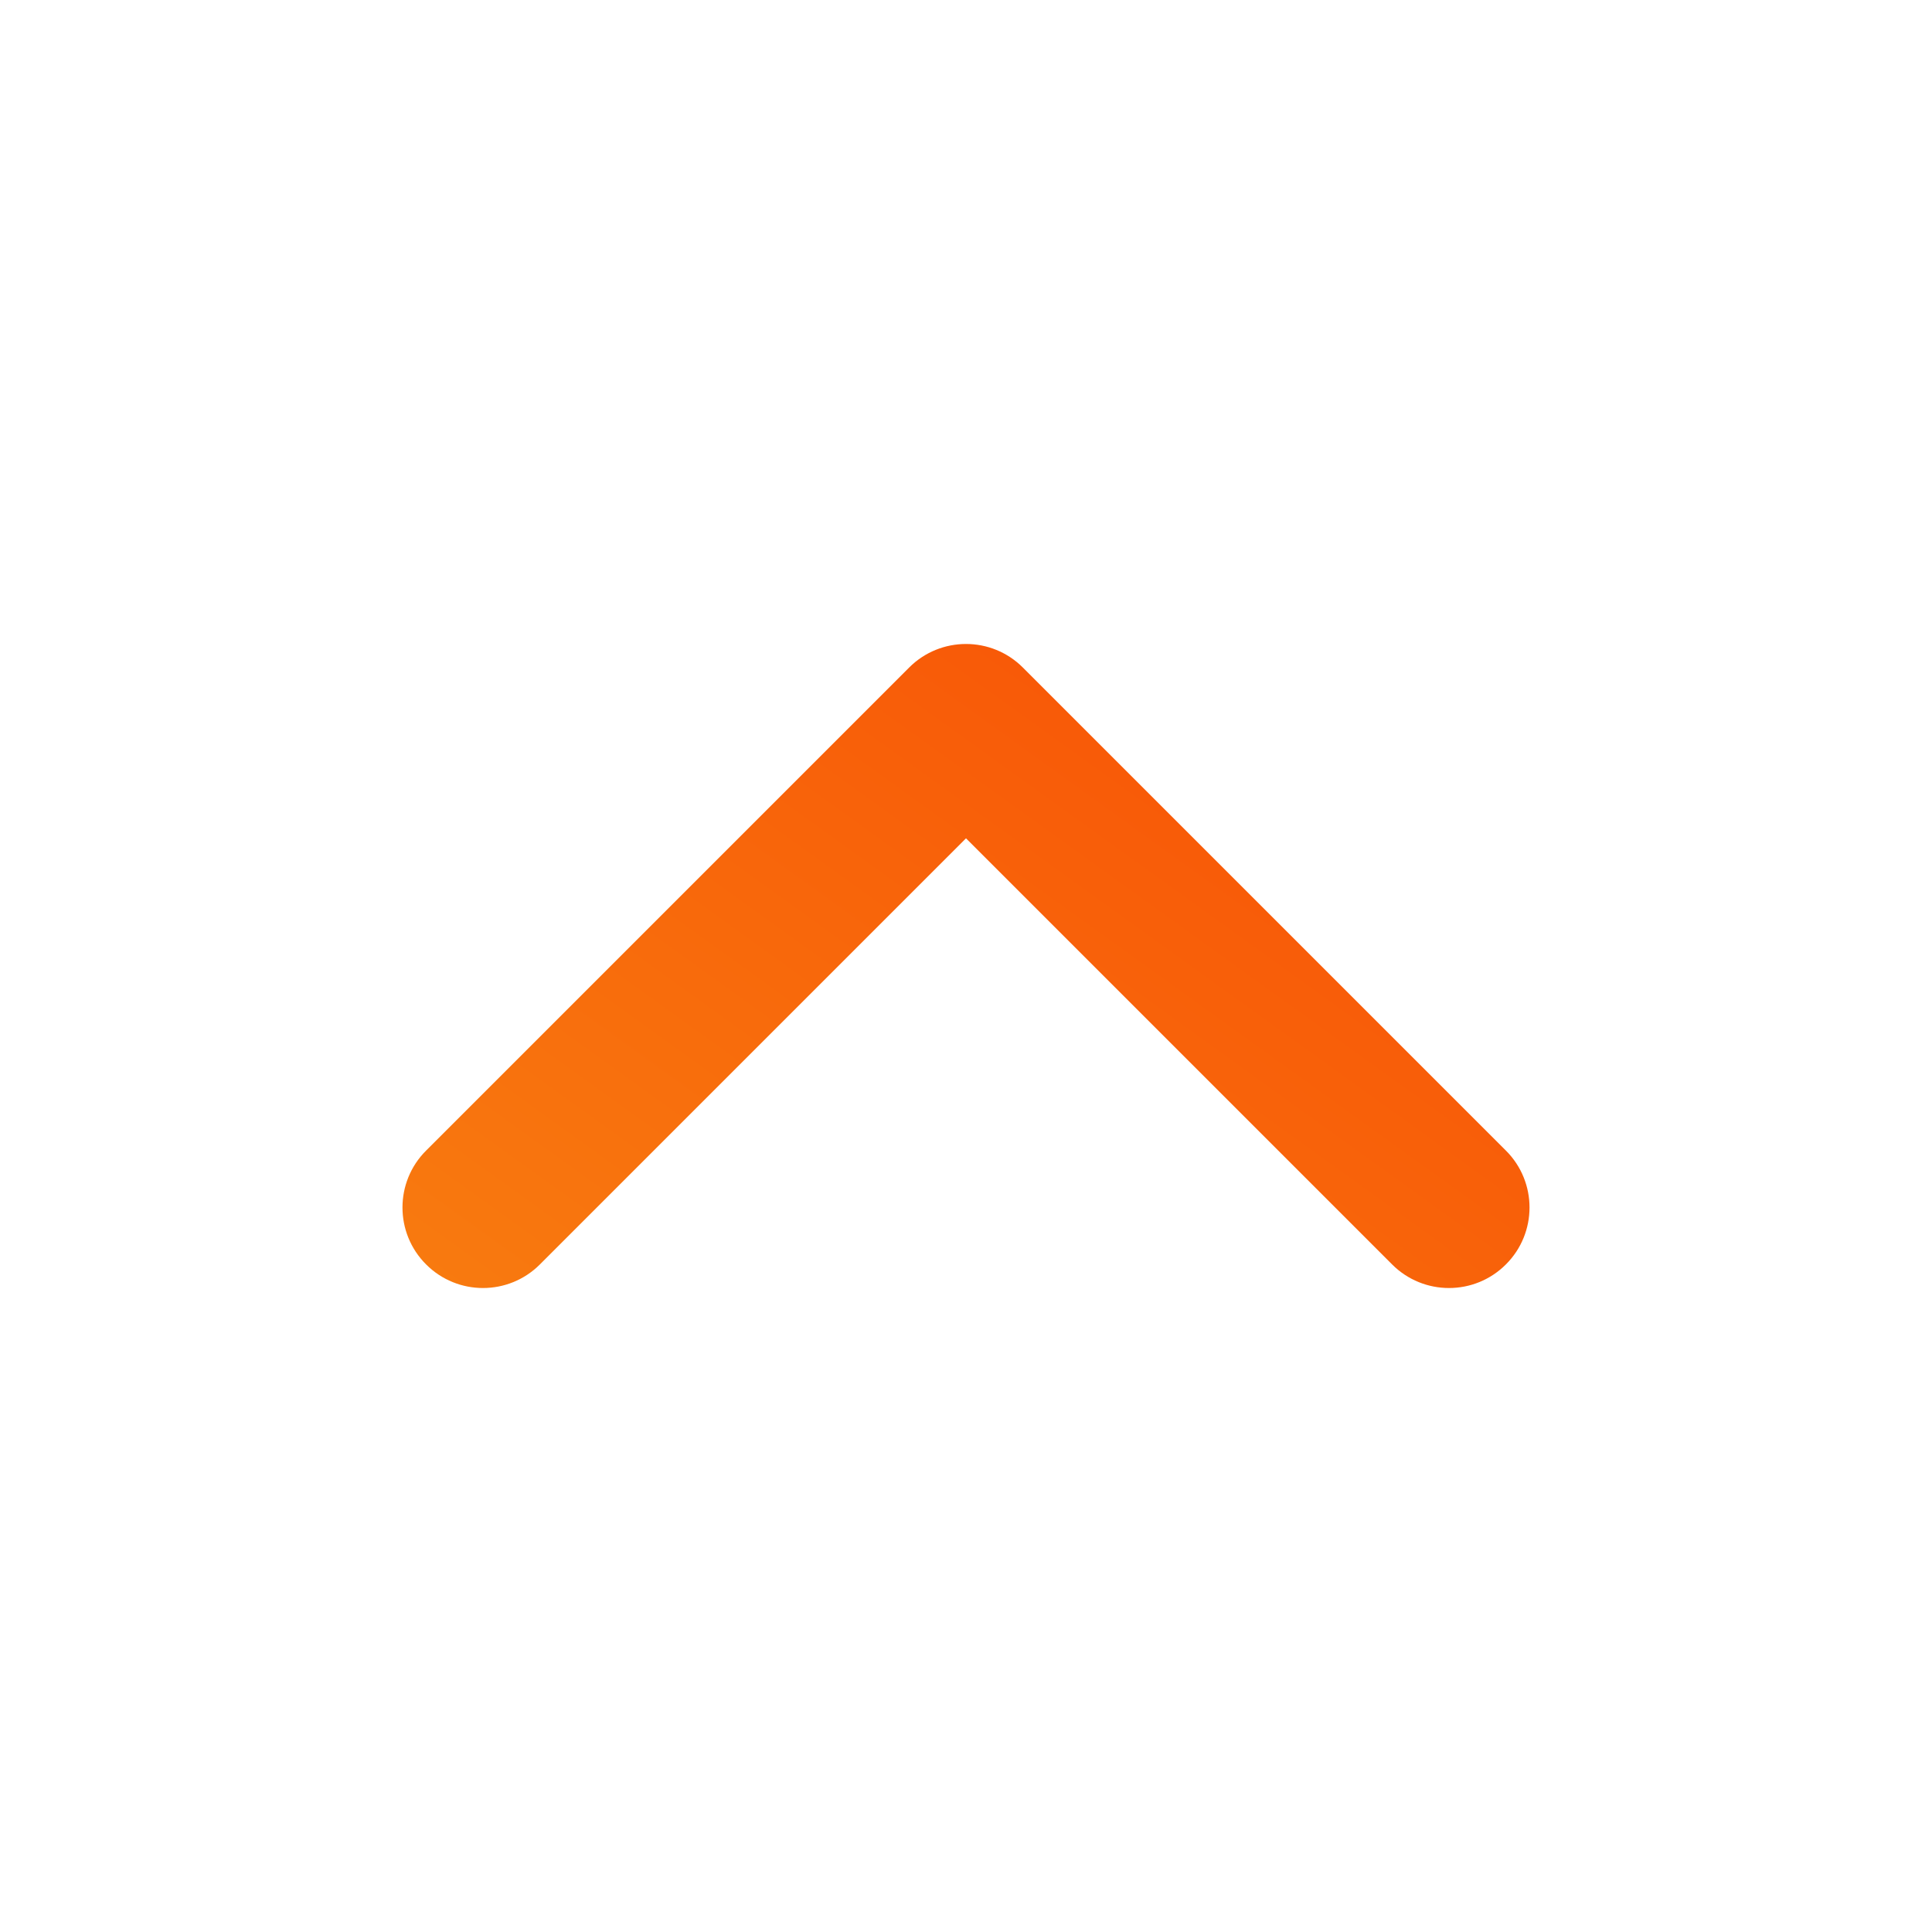
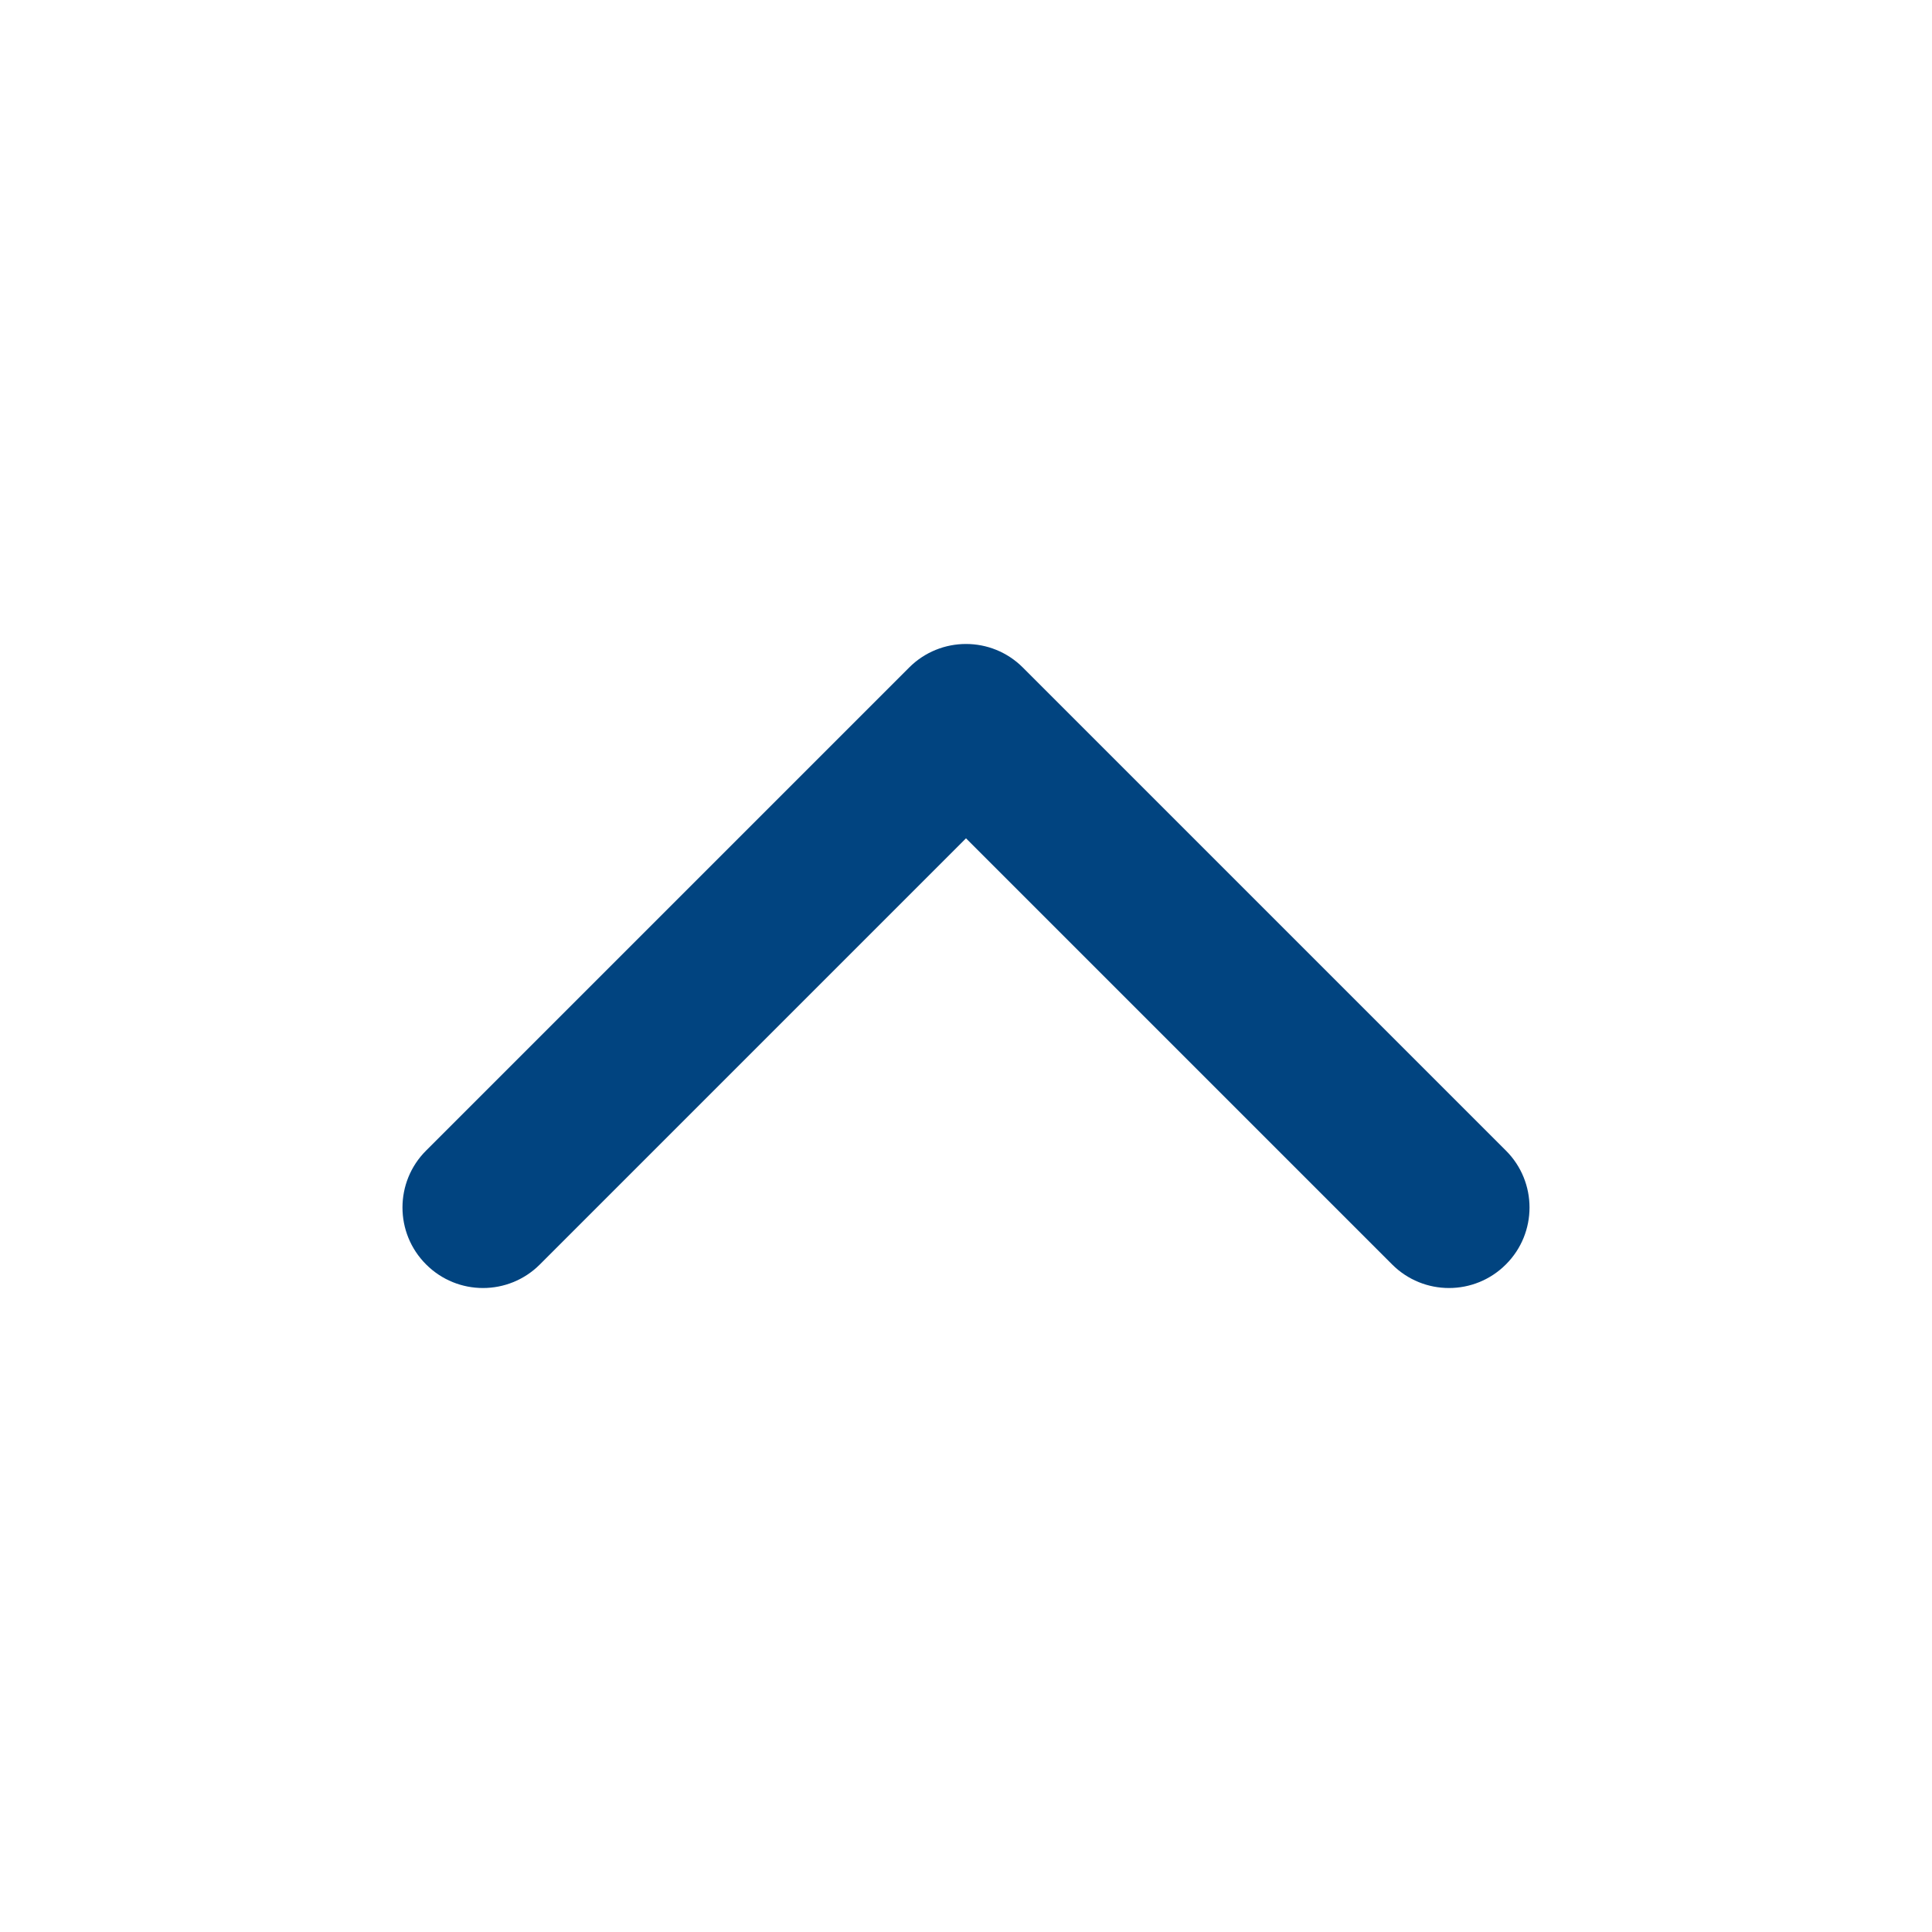
<svg xmlns="http://www.w3.org/2000/svg" width="24" height="24" viewBox="0 0 24 24" fill="none">
  <path fill-rule="evenodd" clip-rule="evenodd" d="M11.293 8.293C11.683 7.902 12.317 7.902 12.707 8.293L18.707 14.293C19.098 14.683 19.098 15.317 18.707 15.707C18.317 16.098 17.683 16.098 17.293 15.707L12 10.414L6.707 15.707C6.317 16.098 5.683 16.098 5.293 15.707C4.902 15.317 4.902 14.683 5.293 14.293L11.293 8.293Z" fill="url(#paint0_linear_15102_28634)" />
  <defs>
    <linearGradient id="paint0_linear_15102_28634" x1="11.748" y1="-6.875" x2="-18.372" y2="34.93" gradientUnits="userSpaceOnUse">
-       <stop stop-color="#F83600" />
-       <stop offset="1" stop-color="#F9D423" />
+       <stop stop-color="#014480" />
+       <stop offset="1" stop-color="#014480" />
    </linearGradient>
  </defs>
</svg>
